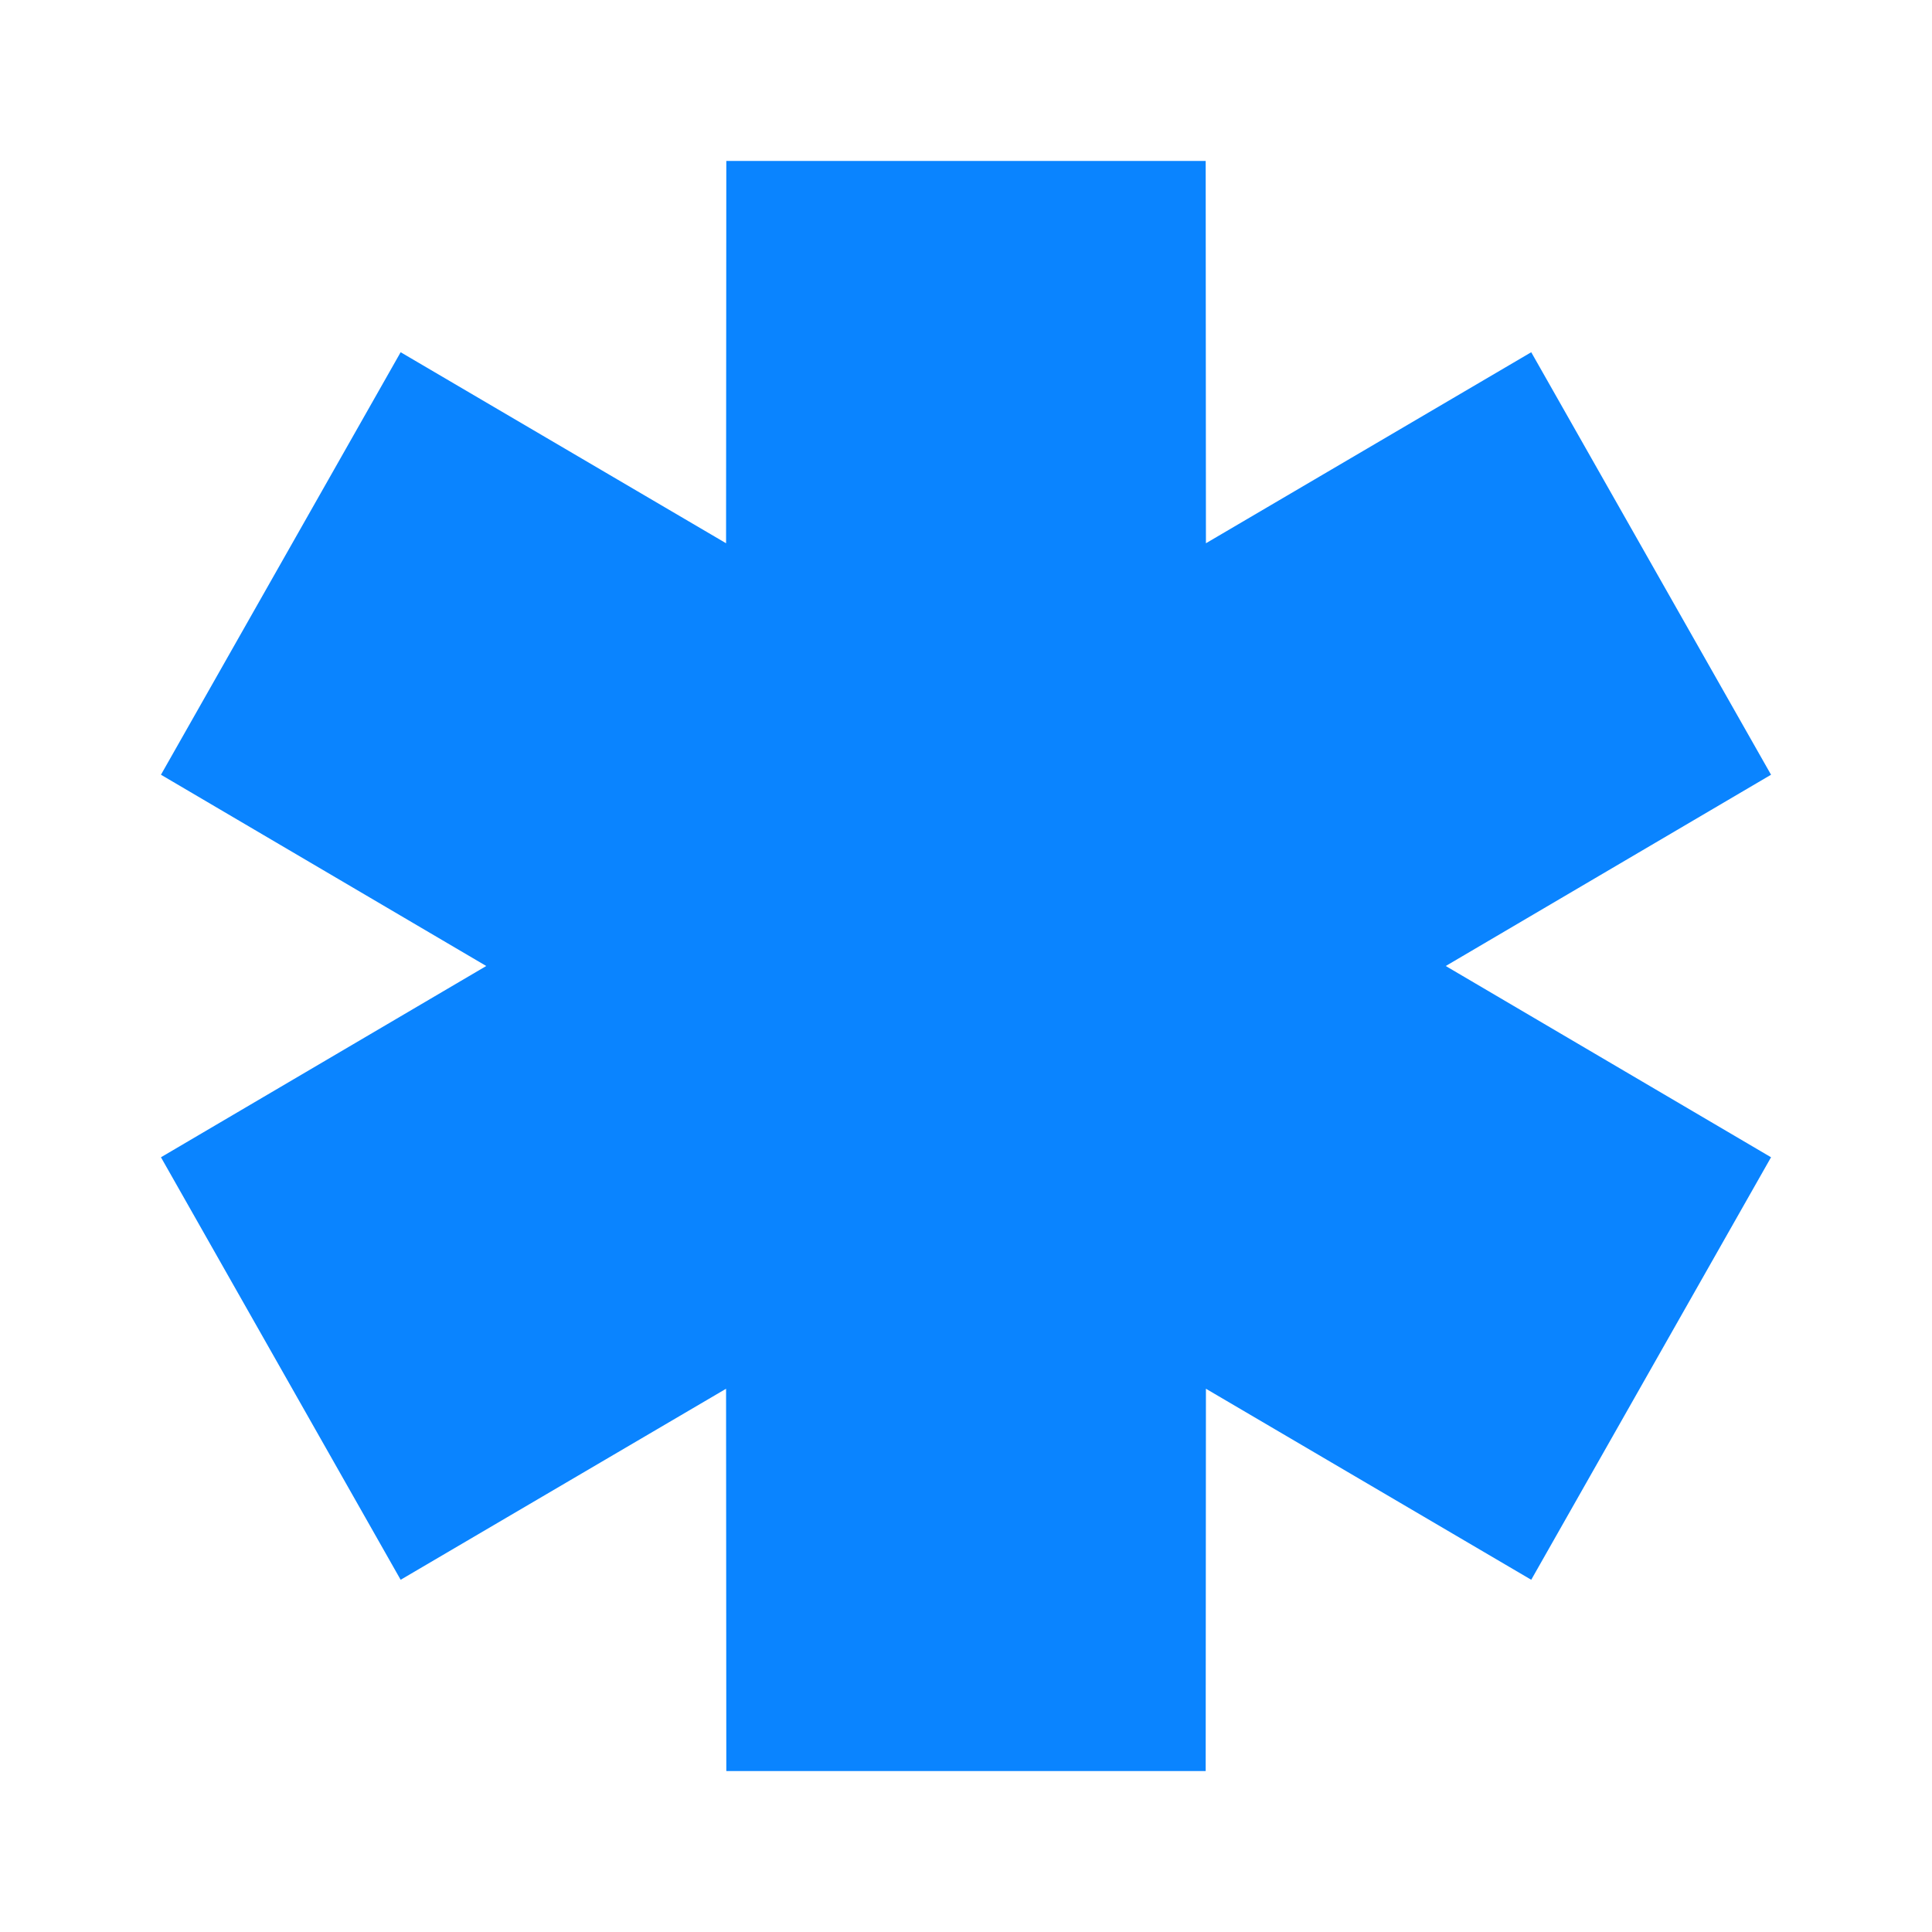
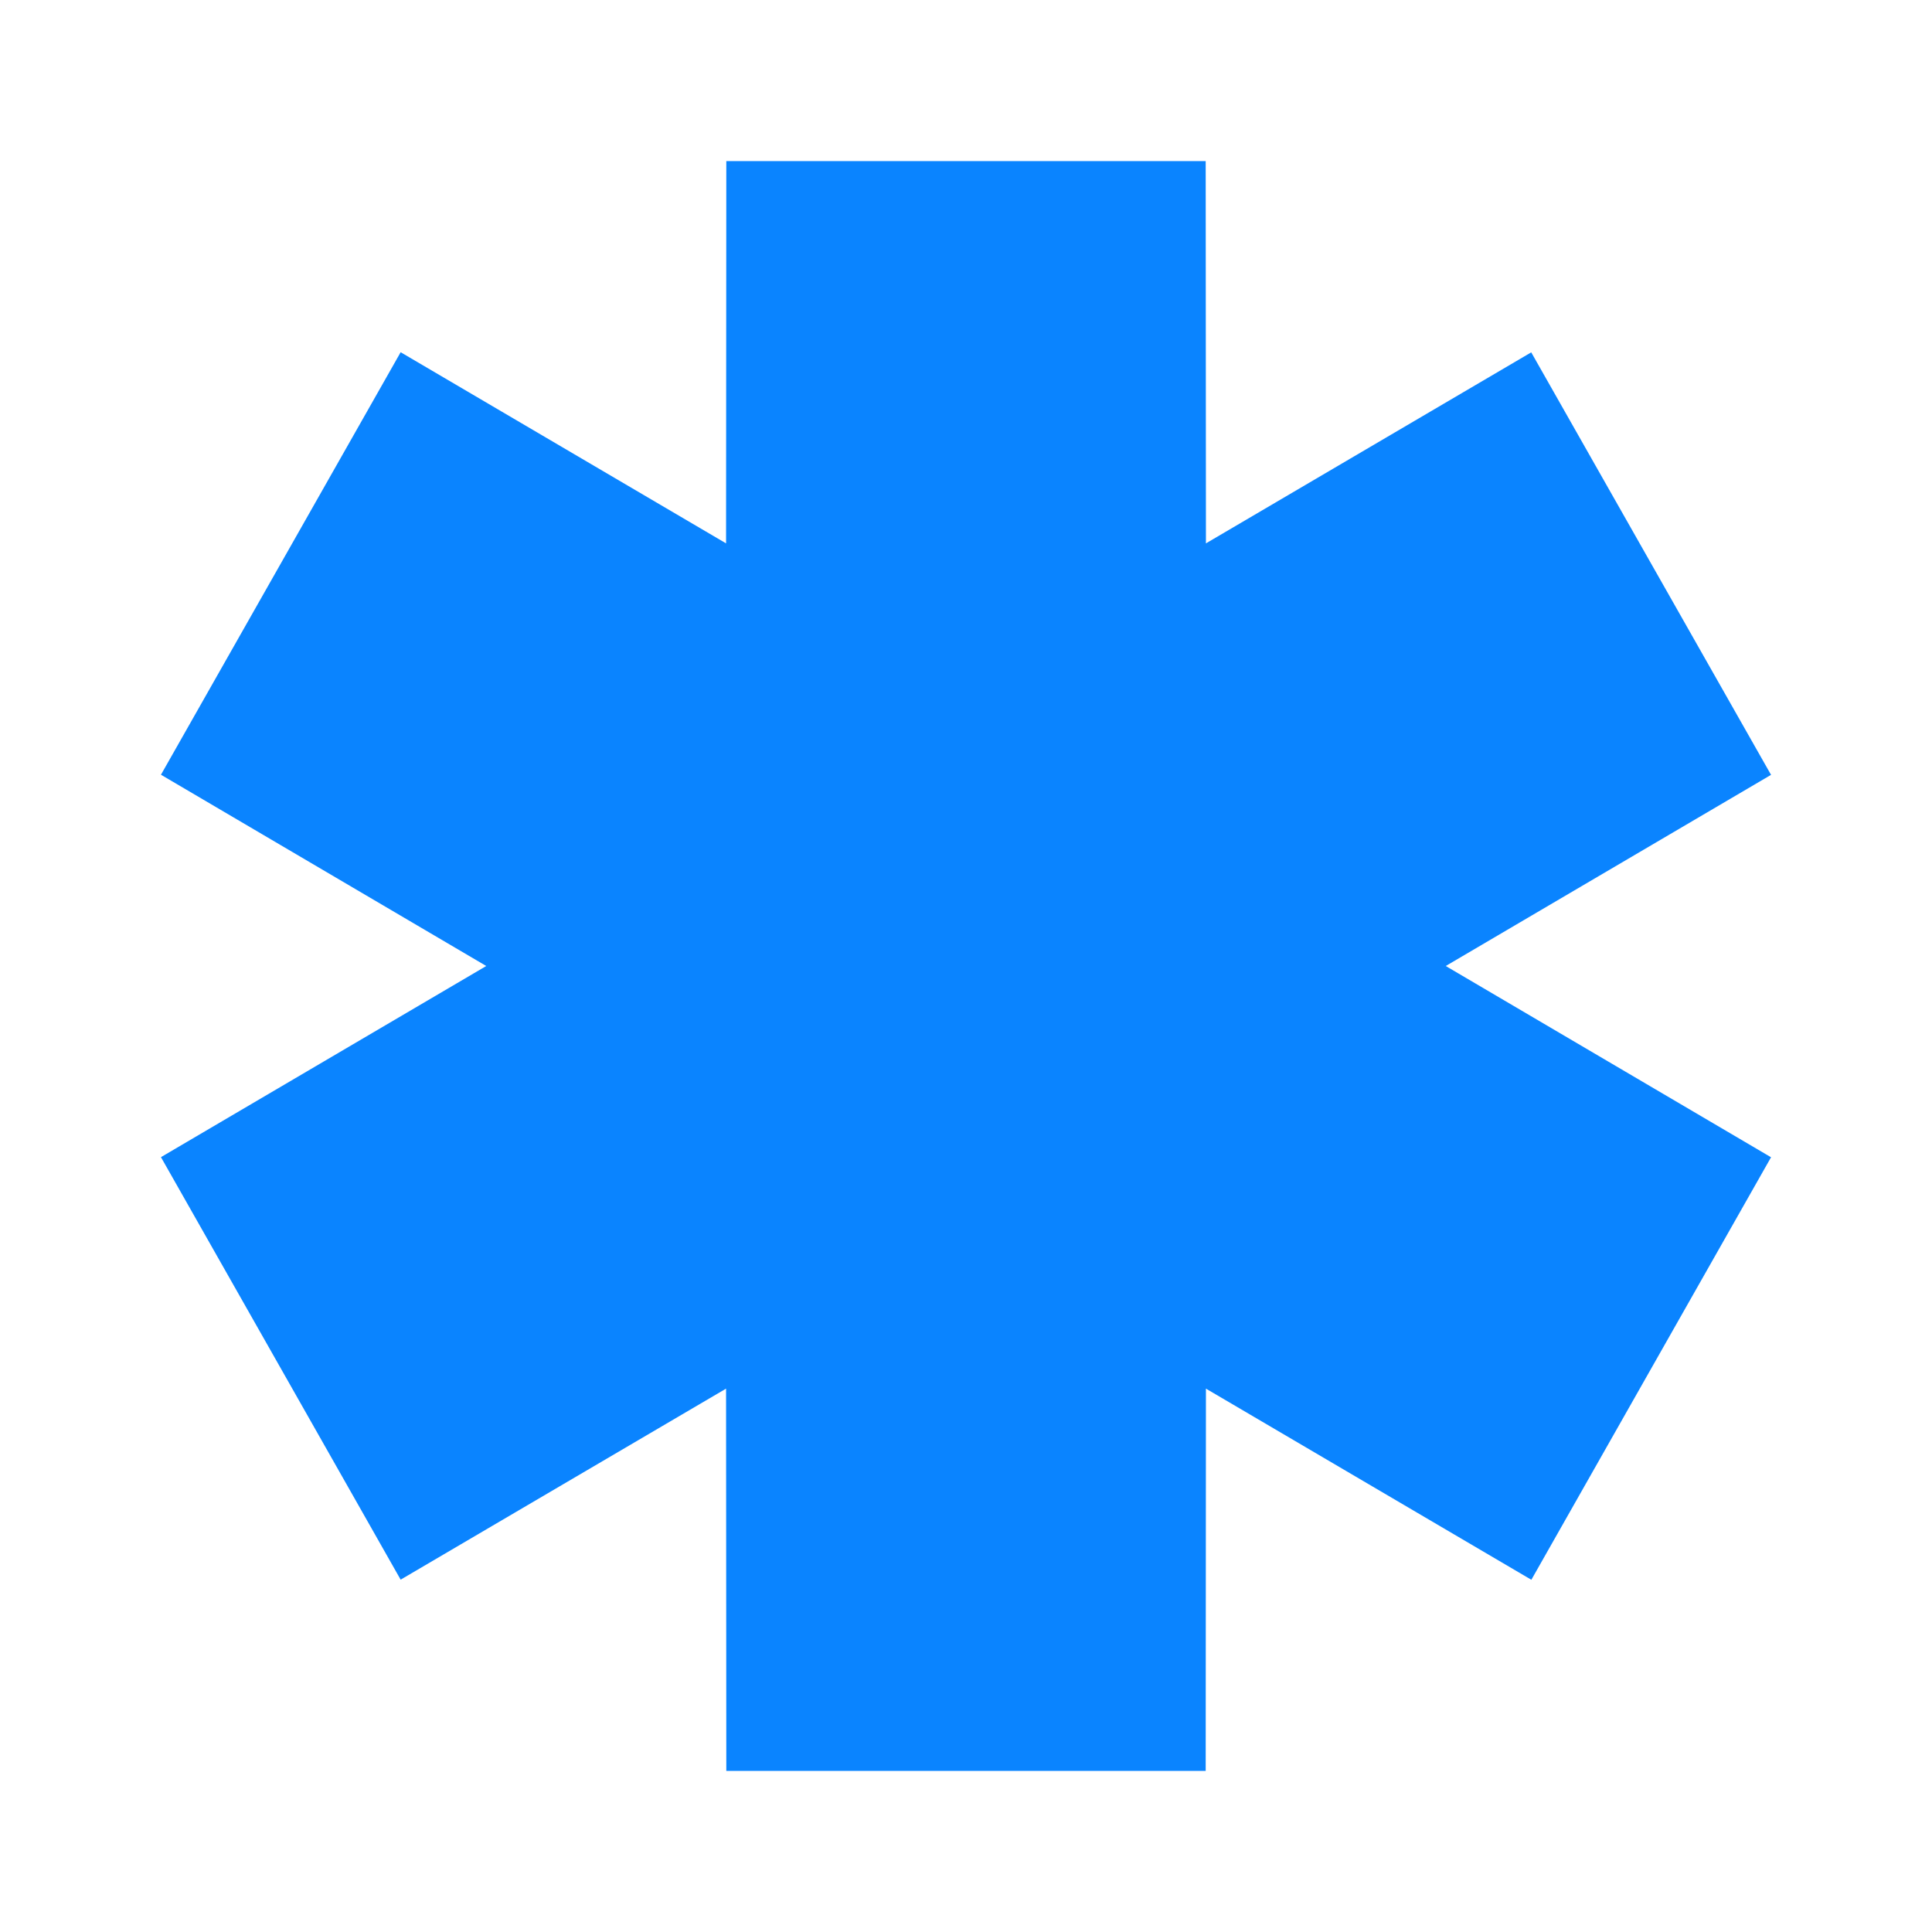
- <svg xmlns="http://www.w3.org/2000/svg" width="16" height="16" viewBox="0 0 16 16" fill="none">
-   <path fill-rule="evenodd" clip-rule="evenodd" d="M4.027 8L1.333 6.416L3.318 2.917L6.013 4.499L6.015 1.333H9.985L9.987 4.499L12.681 2.917L14.667 6.416L11.973 8L14.667 9.584L12.681 13.083L9.987 11.501L9.985 14.667H6.015L6.013 11.501L3.318 13.083L1.333 9.584L4.027 8Z" fill="#0A84FF" />
+ <svg xmlns="http://www.w3.org/2000/svg" width="16" height="16" fill="none" viewBox="0 0 16 16">
+   <path fill="#0a84ff" fill-rule="evenodd" d="M4.027 8 1.333 6.416l1.985-3.499L6.013 4.5l.002-3.166h3.97L9.987 4.5l2.694-1.582 1.986 3.499L11.973 8l2.694 1.584-1.985 3.499L9.987 11.5l-.002 3.166h-3.97L6.013 11.5l-2.695 1.582-1.985-3.499z" clip-rule="evenodd" />
</svg>
